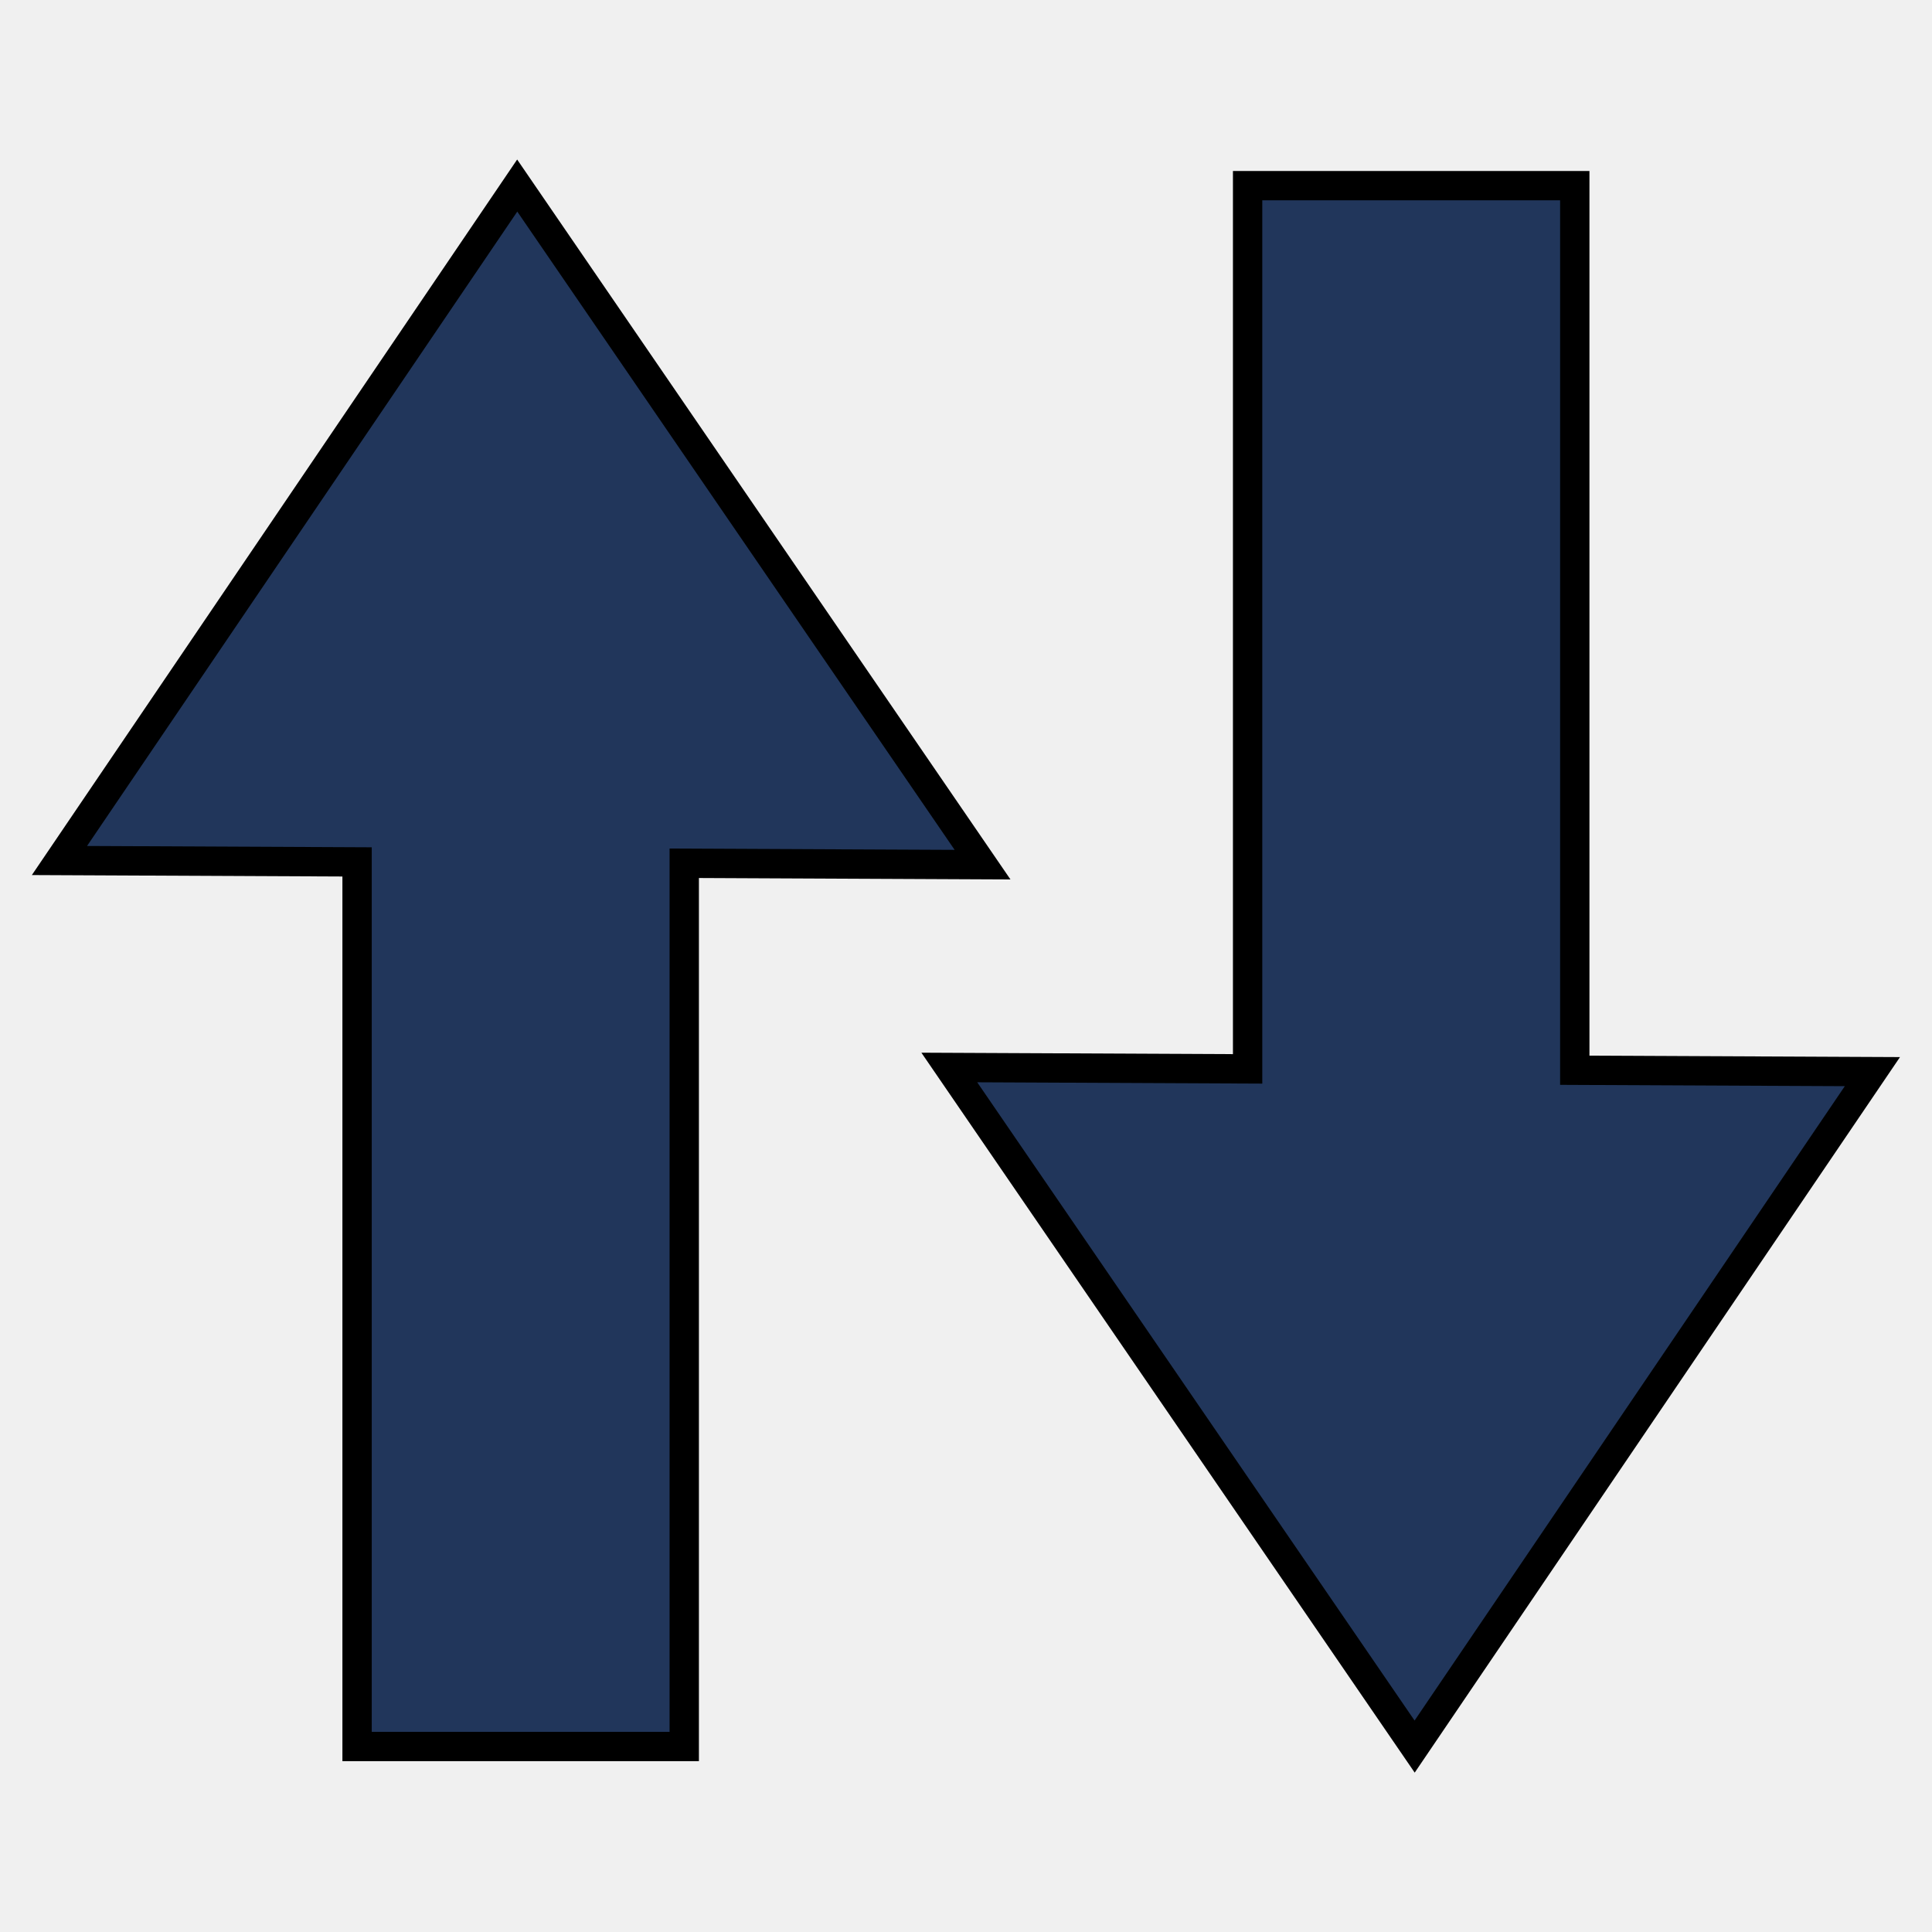
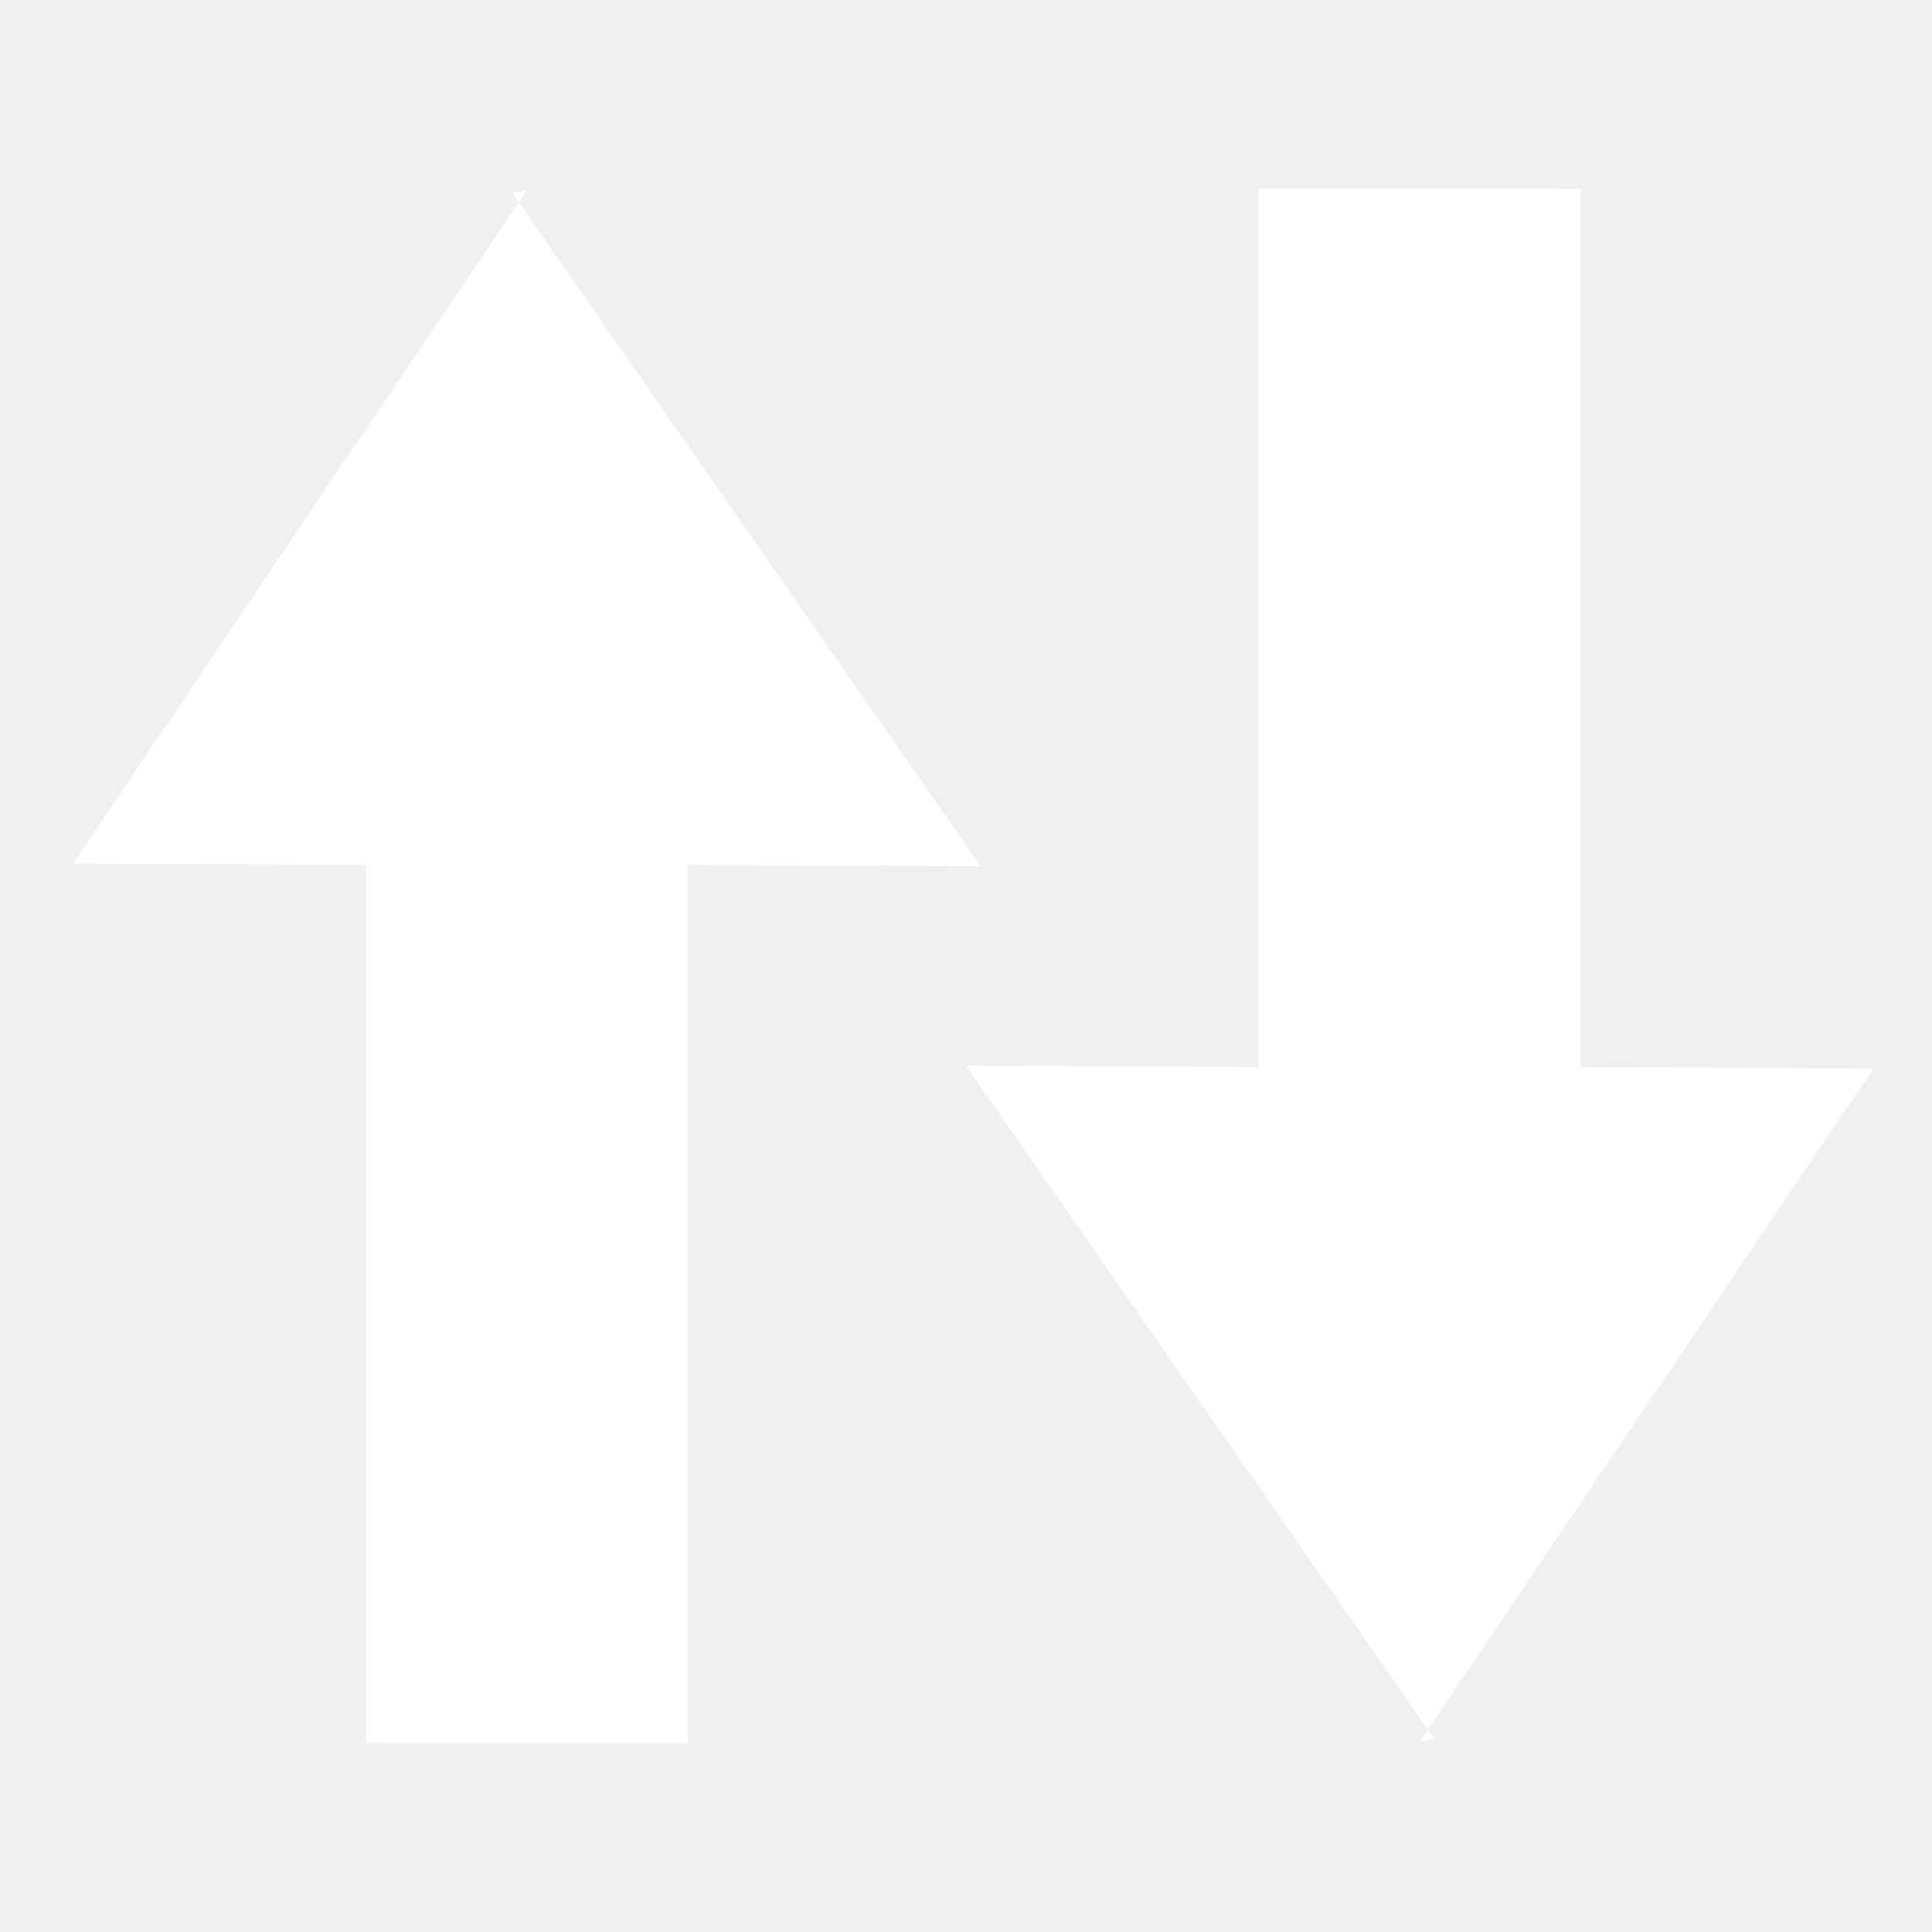
- <svg xmlns="http://www.w3.org/2000/svg" version="1.1" viewBox="0 0 131.71 131.71">
-   <g transform="translate(-237.32 -121.94)">
-     <path d="m298.27 214.56h15.763c4.951 0 8.937 3.986 8.937 8.937v21.444c0 4.951-3.986 8.937-8.937 8.937h-15.763c-4.951 0-8.937-3.986-8.937-8.937v-21.444c0-4.951 3.986-8.937 8.937-8.937z" opacity="0" stroke-width="1.872" />
-     <path transform="translate(237.32 121.94)" d="m-190.61 14.923h9.675c5.495 0 9.918 4.424 9.918 9.918v30.358c0 5.495-4.424 9.918-9.918 9.918h-9.675c-5.495 0-9.918-4.424-9.918-9.918v-30.358c0-5.495 4.424-9.918 9.918-9.918z" opacity="0" stroke-width="2.078" />
-     <path transform="translate(237.32 121.94)" d="m-194.14 37.12h12.197c5.495 0 9.918 4.424 9.918 9.918v23.295c0 5.495-4.424 9.918-9.918 9.918h-12.197c-5.495 0-9.918-4.424-9.918-9.918v-23.295c0-5.495 4.424-9.918 9.918-9.918z" opacity="0" stroke-width="2.078" />
-     <path d="m272.58 134.59-31.207 46.014 20.29 0.094-2e-5 60.306 22.304 2e-5v-60.212l20.336 0.094-31.723-46.296z" fill="#21365b" stroke="#000" stroke-linecap="square" stroke-width="2" />
-     <path d="m333.76 241.01 31.207-46.014-20.29-0.094 1e-5 -60.306-22.304-2e-5v60.212l-20.336-0.094 31.723 46.296z" fill="#21365b" stroke="#000" stroke-linecap="square" stroke-width="2" />
+ <svg xmlns="http://www.w3.org/2000/svg" version="1.1" viewBox="0 0 132 132">
+   <g transform="translate(-237 -122)" fill="#fff" stroke-linecap="square" stroke-width="2">
+     <path d="m273 135-31 46 20 .094-2e-5 60 22 2e-5v-60l20 .094-32-46z" />
+     <path d="m334 241 31-46-20-.094 1e-5-60-22-2e-5v60l-20-.094 32 46z" />
  </g>
</svg>
